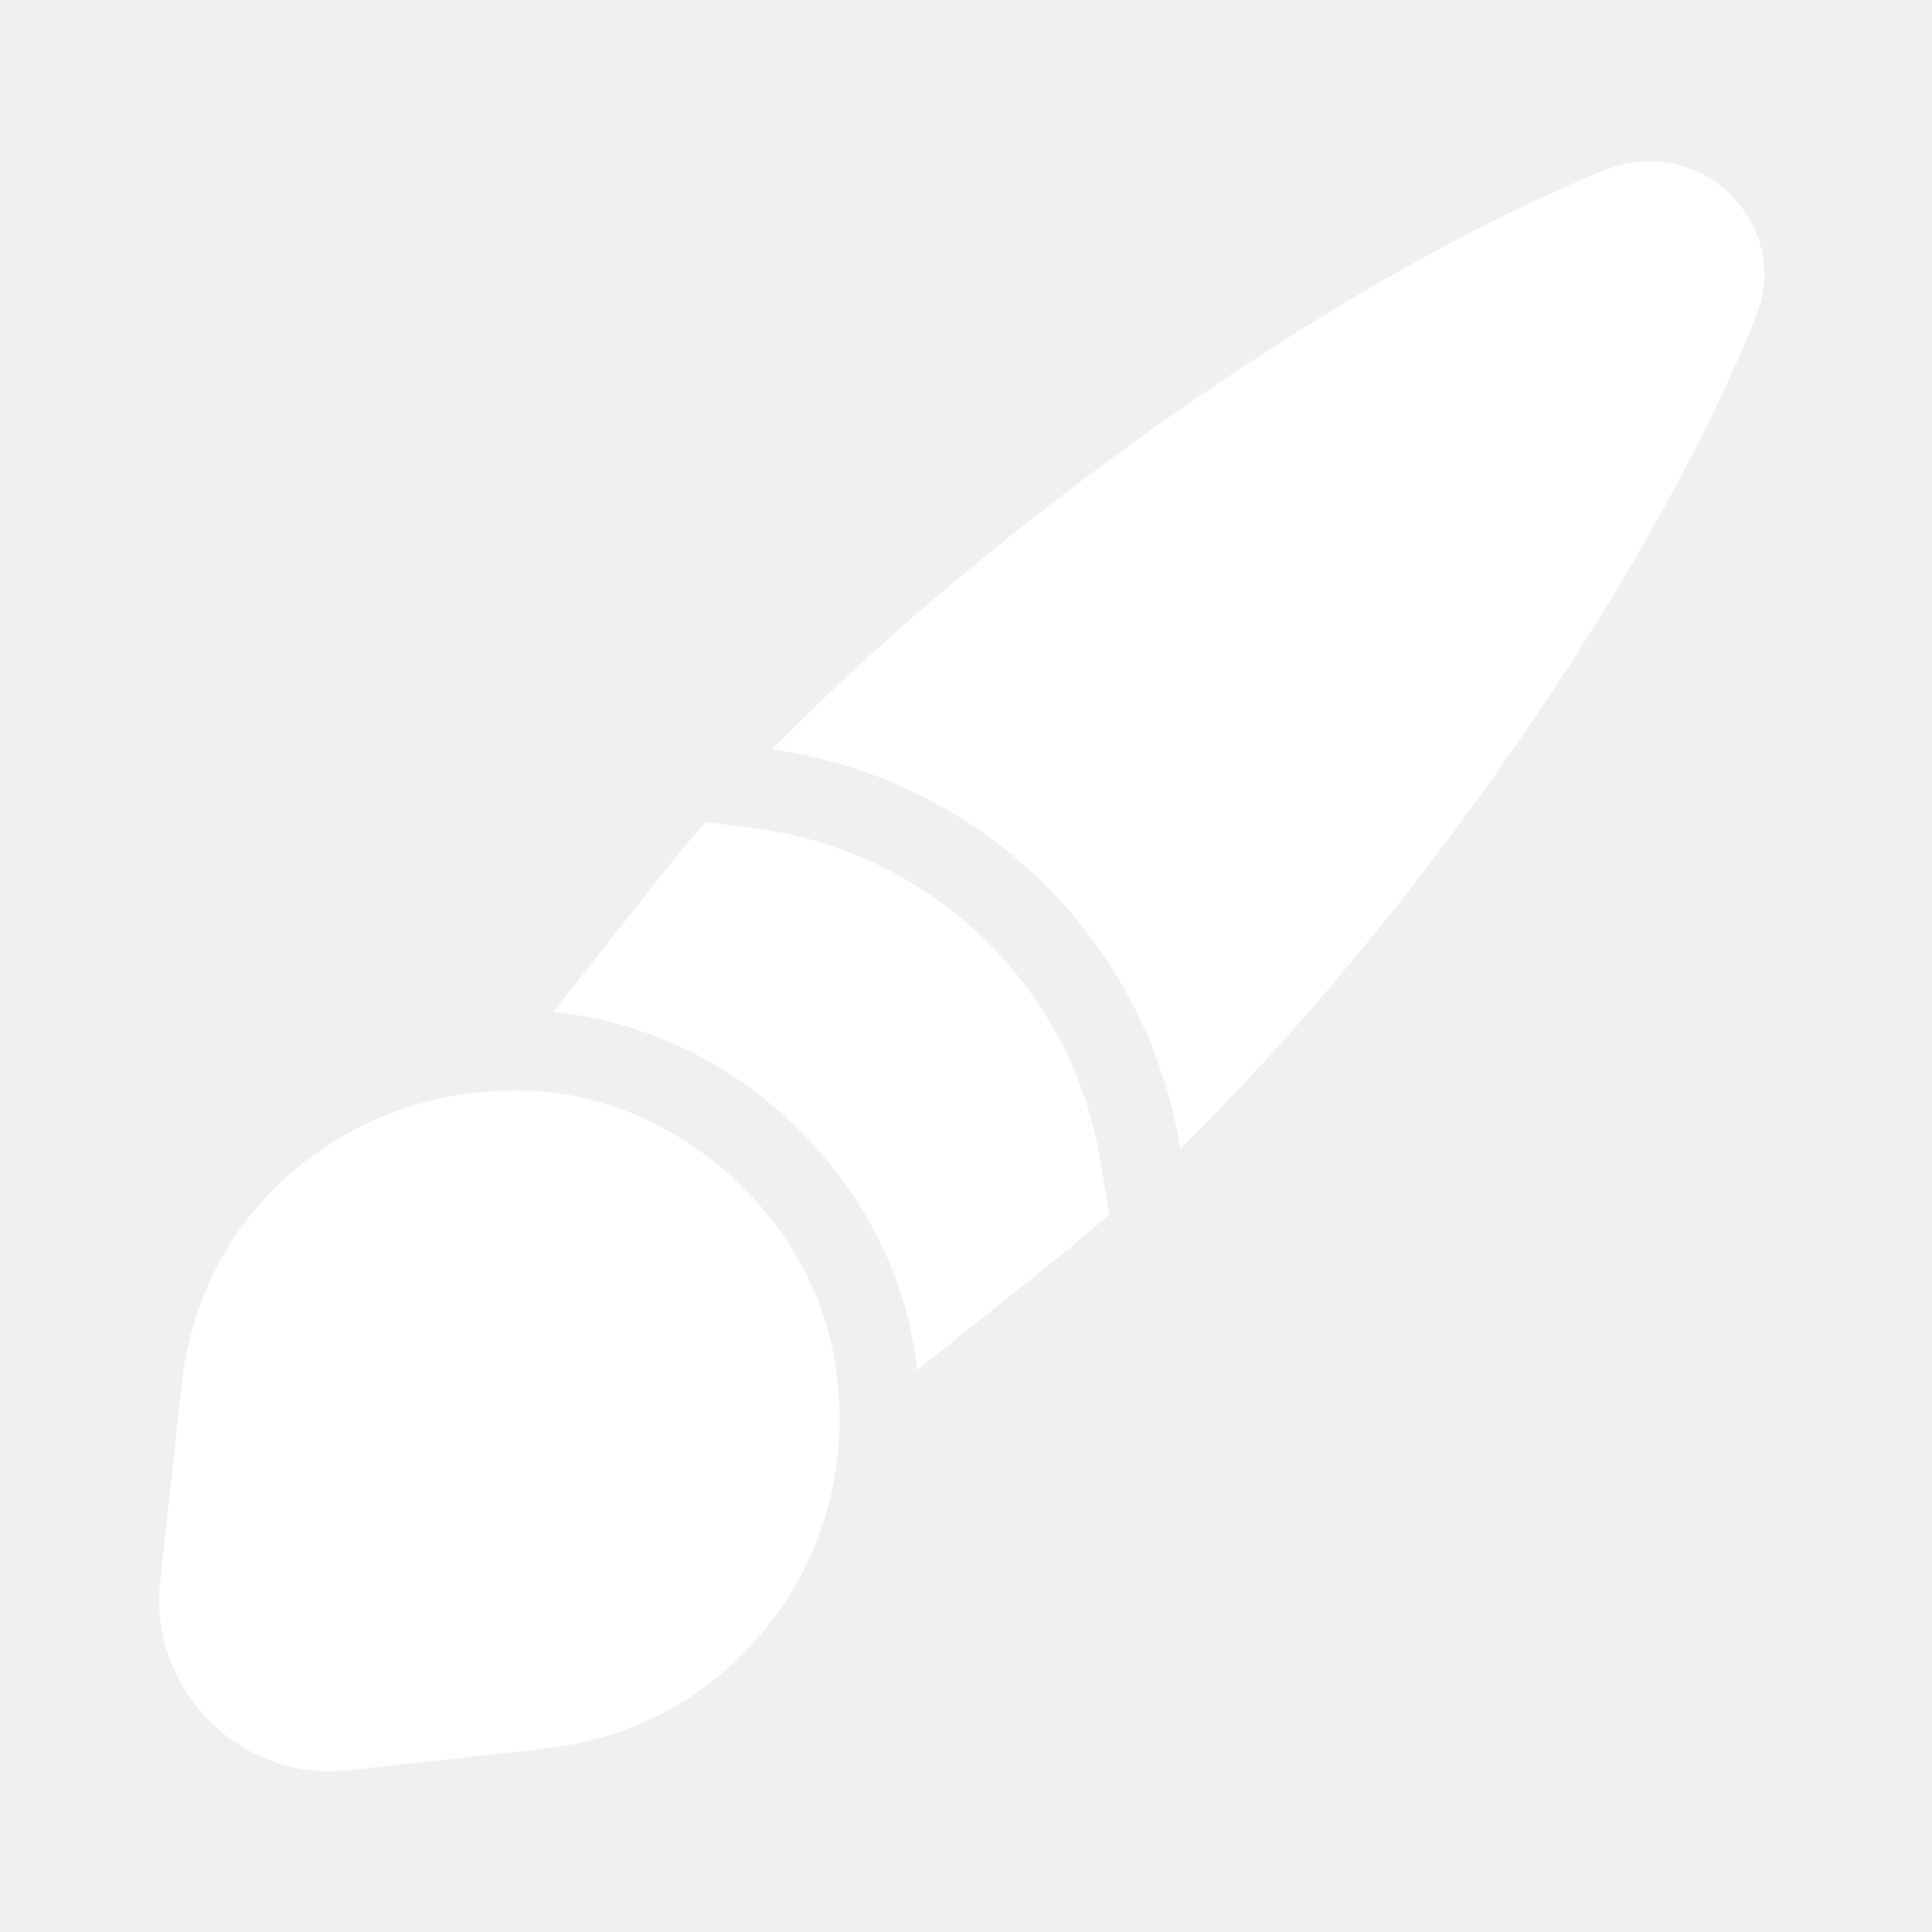
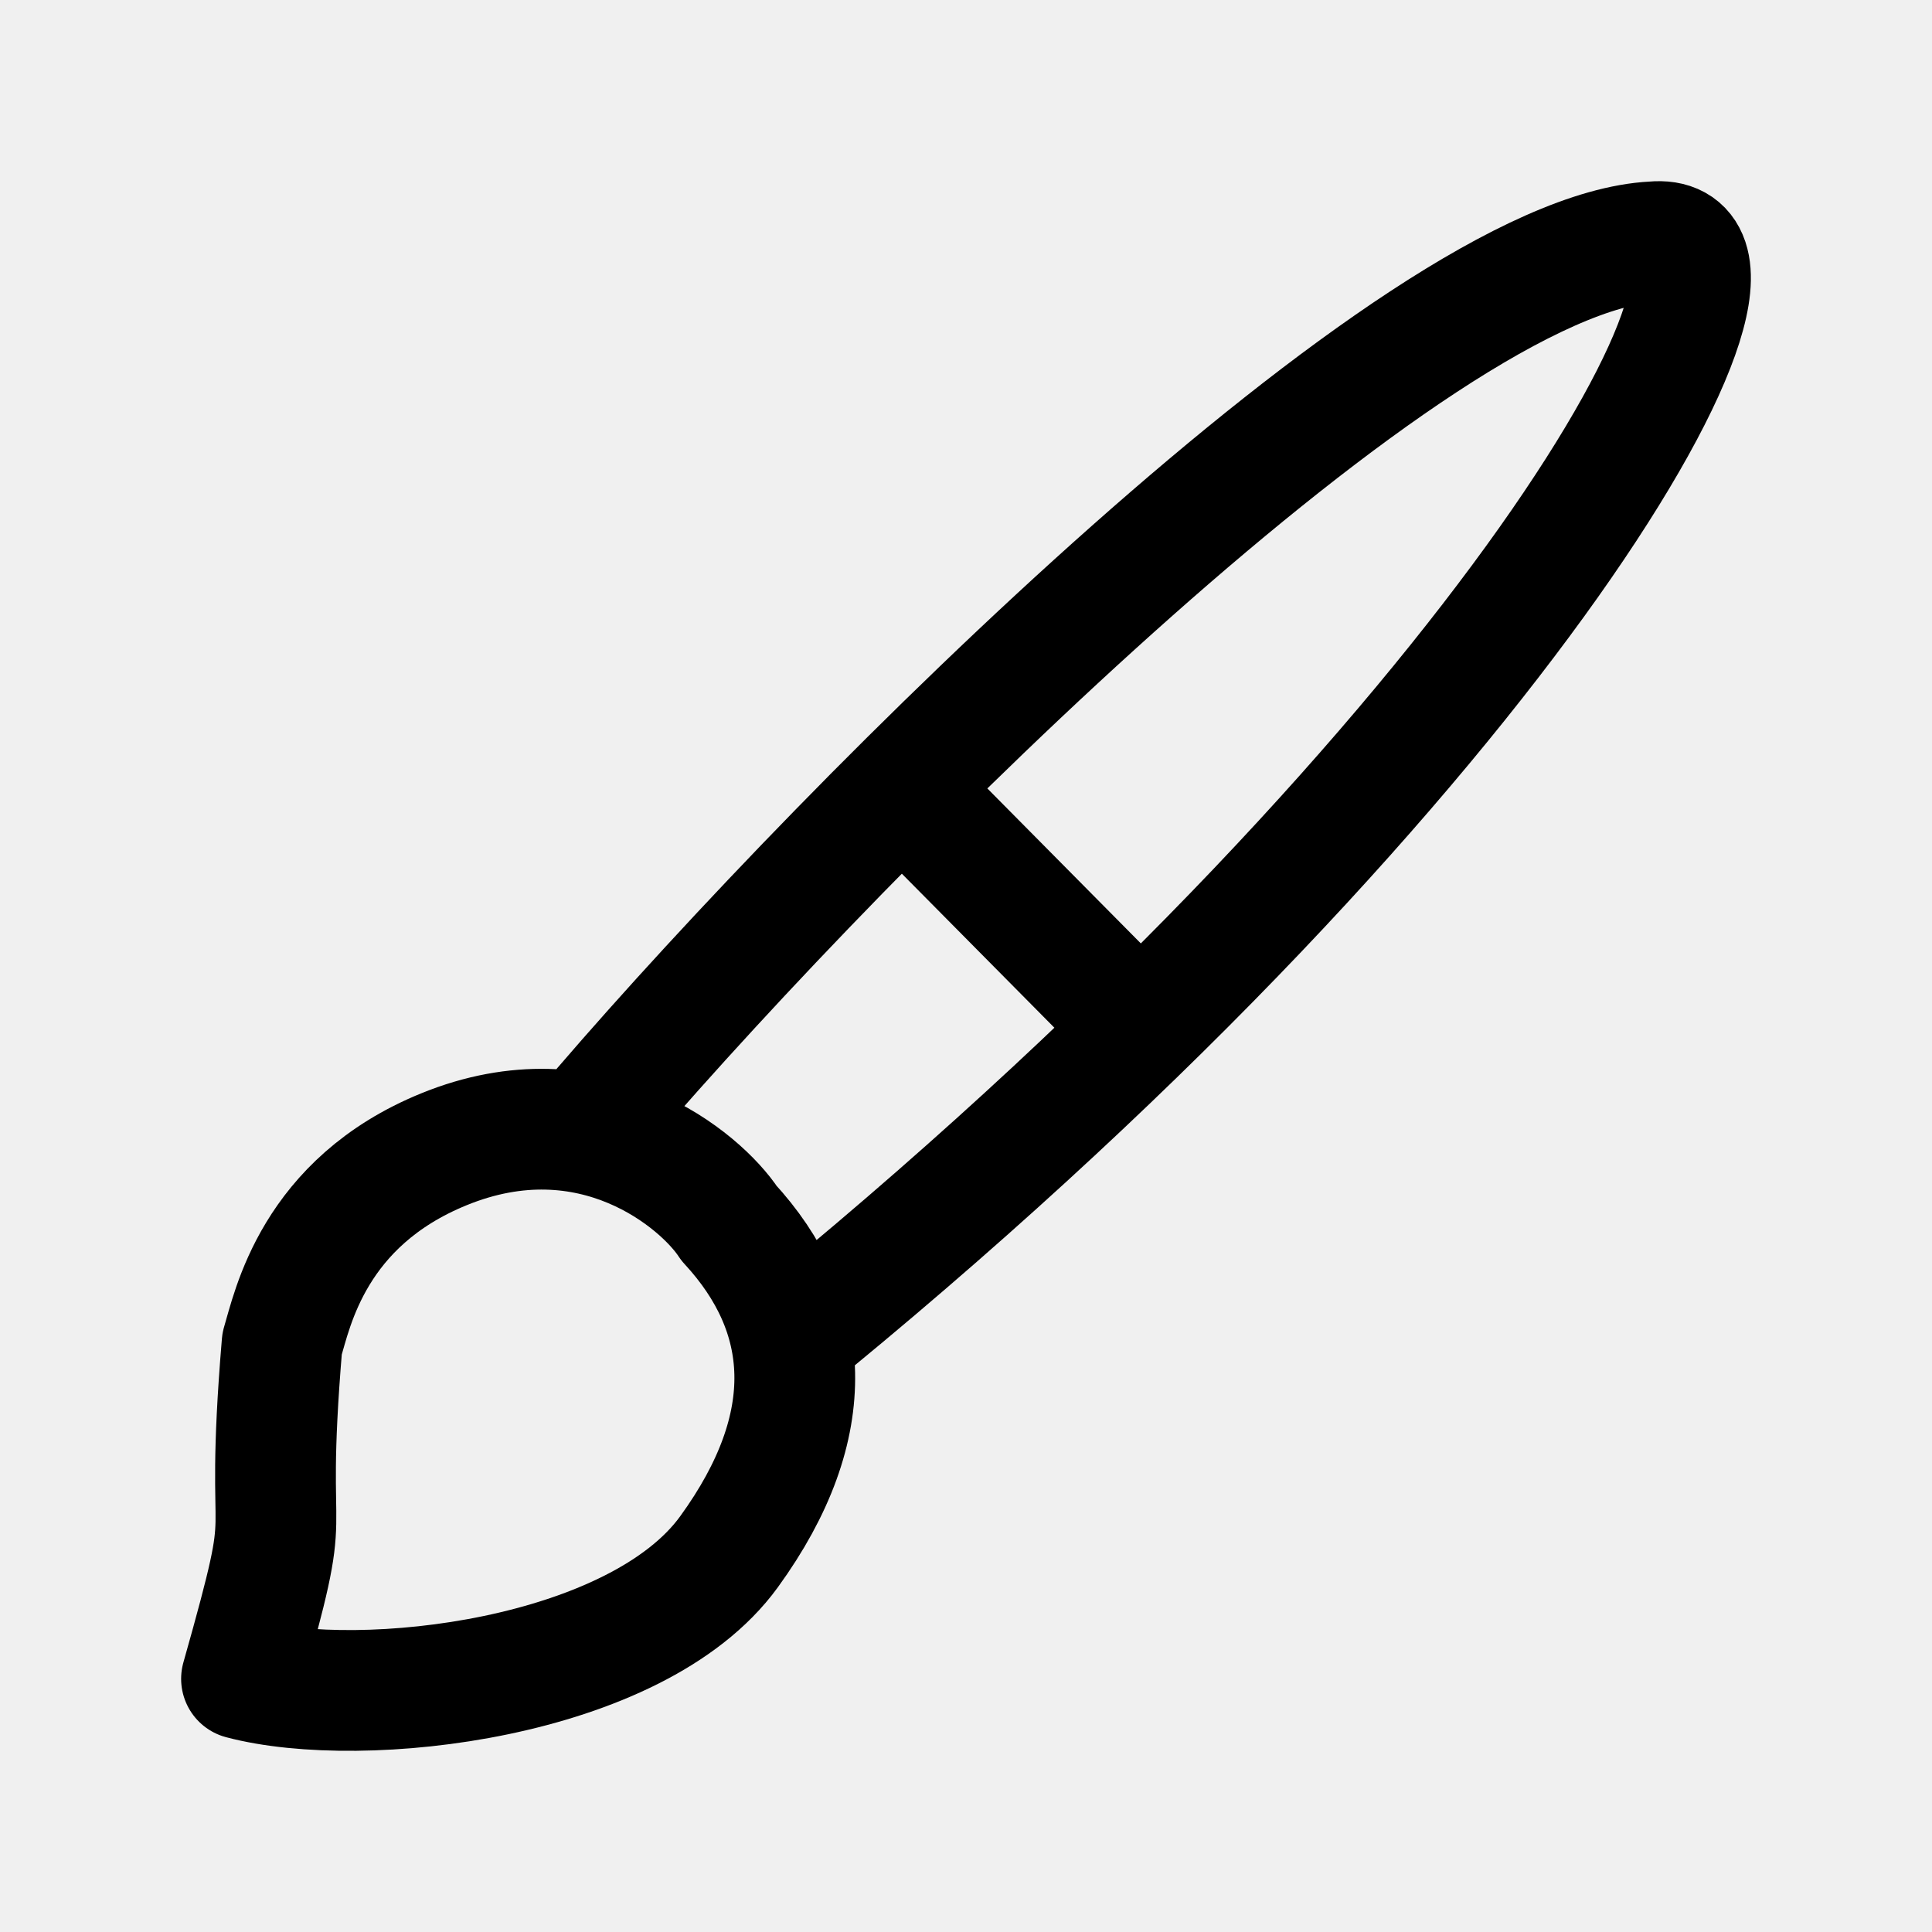
- <svg xmlns="http://www.w3.org/2000/svg" width="24" height="24" viewBox="0 0 24 24" fill="#fff">
-   <g clip-path="url(#clip0_4418_8375)">
-     <path d="M21.81 3.94C20.5 7.21 17.51 11.48 14.66 14.27C14.25 11.69 12.19 9.67 9.59 9.31C12.39 6.45 16.69 3.42 19.97 2.1C20.55 1.88 21.13 2.05 21.49 2.41C21.87 2.79 22.05 3.36 21.81 3.94Z" />
-     <path d="M13.78 15.091C13.58 15.261 13.38 15.431 13.18 15.591L11.39 17.021C11.39 16.991 11.38 16.951 11.38 16.911C11.24 15.841 10.74 14.851 9.93 14.041C9.11 13.221 8.09 12.721 6.97 12.581C6.94 12.581 6.9 12.571 6.87 12.571L8.32 10.741C8.46 10.561 8.61 10.391 8.77 10.211L9.45 10.301C11.6 10.601 13.33 12.291 13.67 14.431L13.78 15.091Z" />
-     <path d="M10.43 17.621C10.43 18.721 10.01 19.771 9.21 20.561C8.6 21.181 7.78 21.601 6.78 21.721L4.33 21.991C2.99 22.141 1.84 20.991 1.99 19.641L2.26 17.181C2.5 14.991 4.33 13.591 6.27 13.551C6.46 13.541 6.67 13.551 6.87 13.571C7.72 13.681 8.54 14.071 9.23 14.751C9.9 15.421 10.28 16.211 10.39 17.041C10.41 17.241 10.43 17.431 10.43 17.621Z" />
-   </g>
-   <defs>
-     <clipPath id="clip0_4418_8375">
-       <rect width="24" height="24" fill="white" />
-     </clipPath>
-   </defs>
+ <svg xmlns="http://www.w3.org/2000/svg" viewBox="0 0 24 24" width="24" height="24" fill="none">
+   <path d="M7.495 13.753C10.583 10.164 17.579 3.155 20.539 3.004C22.37 2.829 18.722 9.325 10.079 16.434M11.458 10.045L13.716 12.325M3 20.855C3.709 18.347 3.262 19.579 3.504 16.692C3.633 16.264 3.893 14.938 5.514 14.277C7.356 13.525 8.707 14.661 9.056 15.195C10.085 16.31 10.204 17.695 9.056 19.277C7.908 20.86 4.504 21.253 3 20.855Z" stroke="currentColor" stroke-linecap="round" stroke-linejoin="round" stroke-width="1.5" />
</svg>
